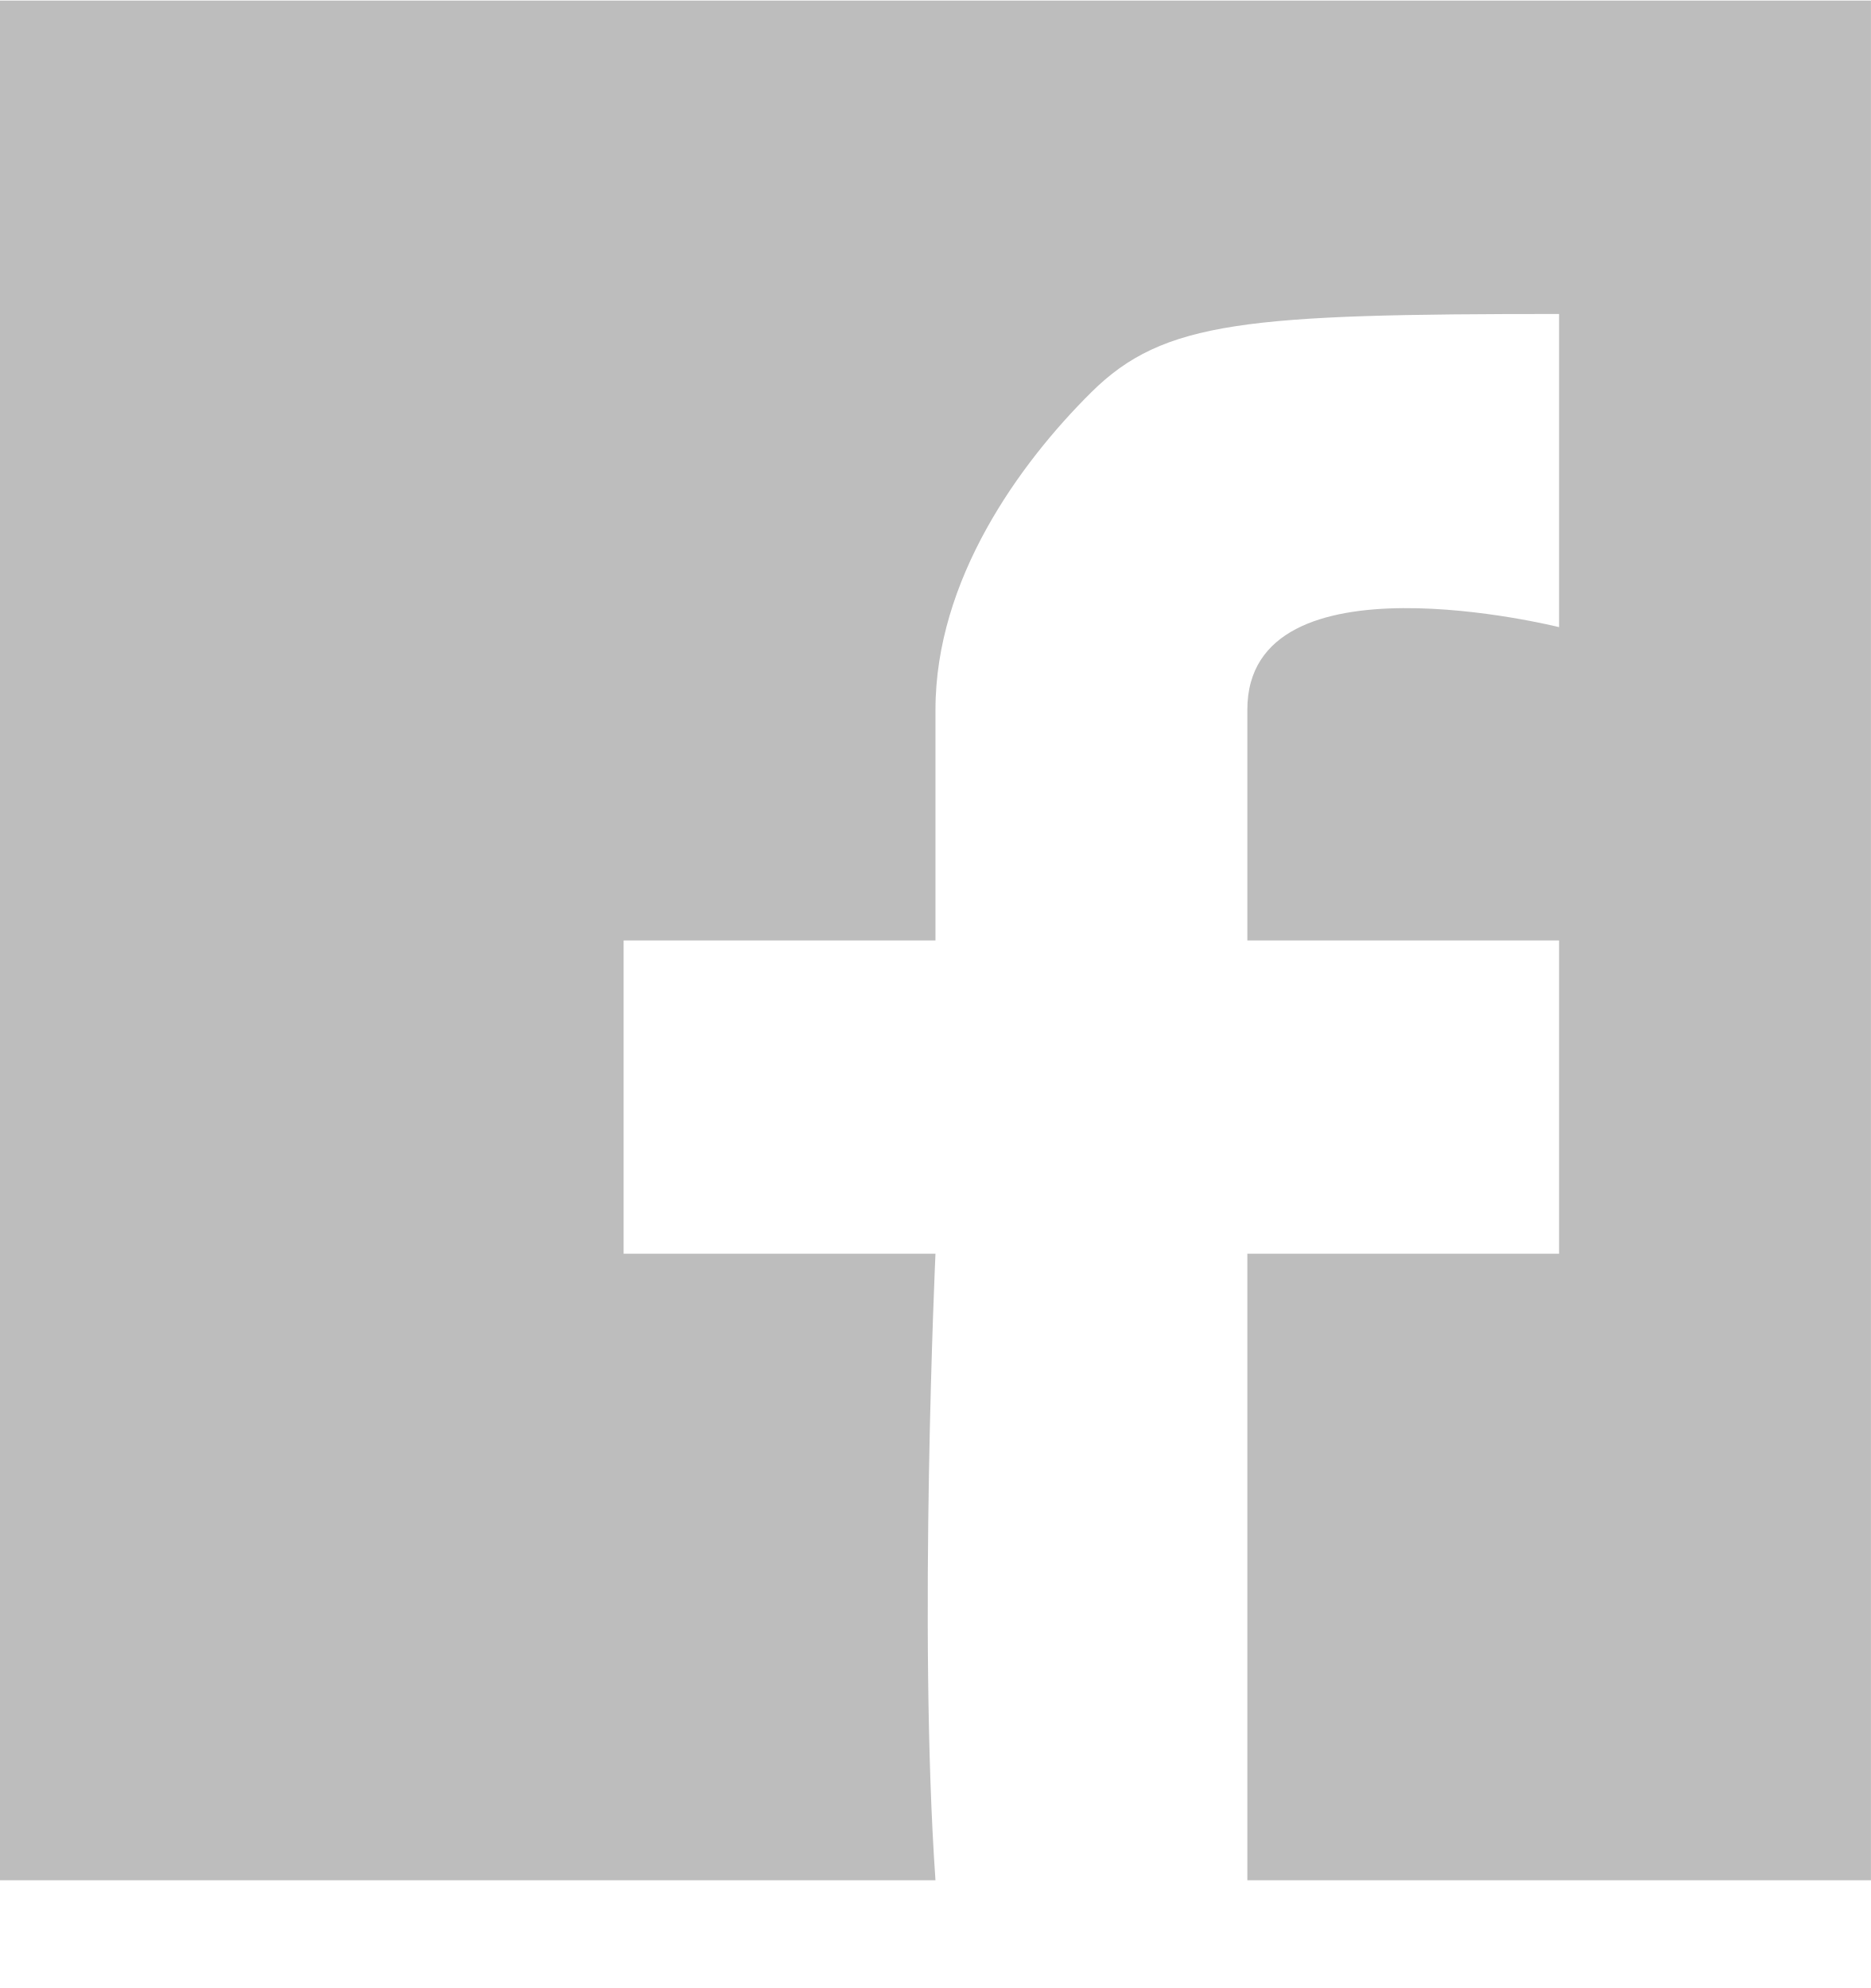
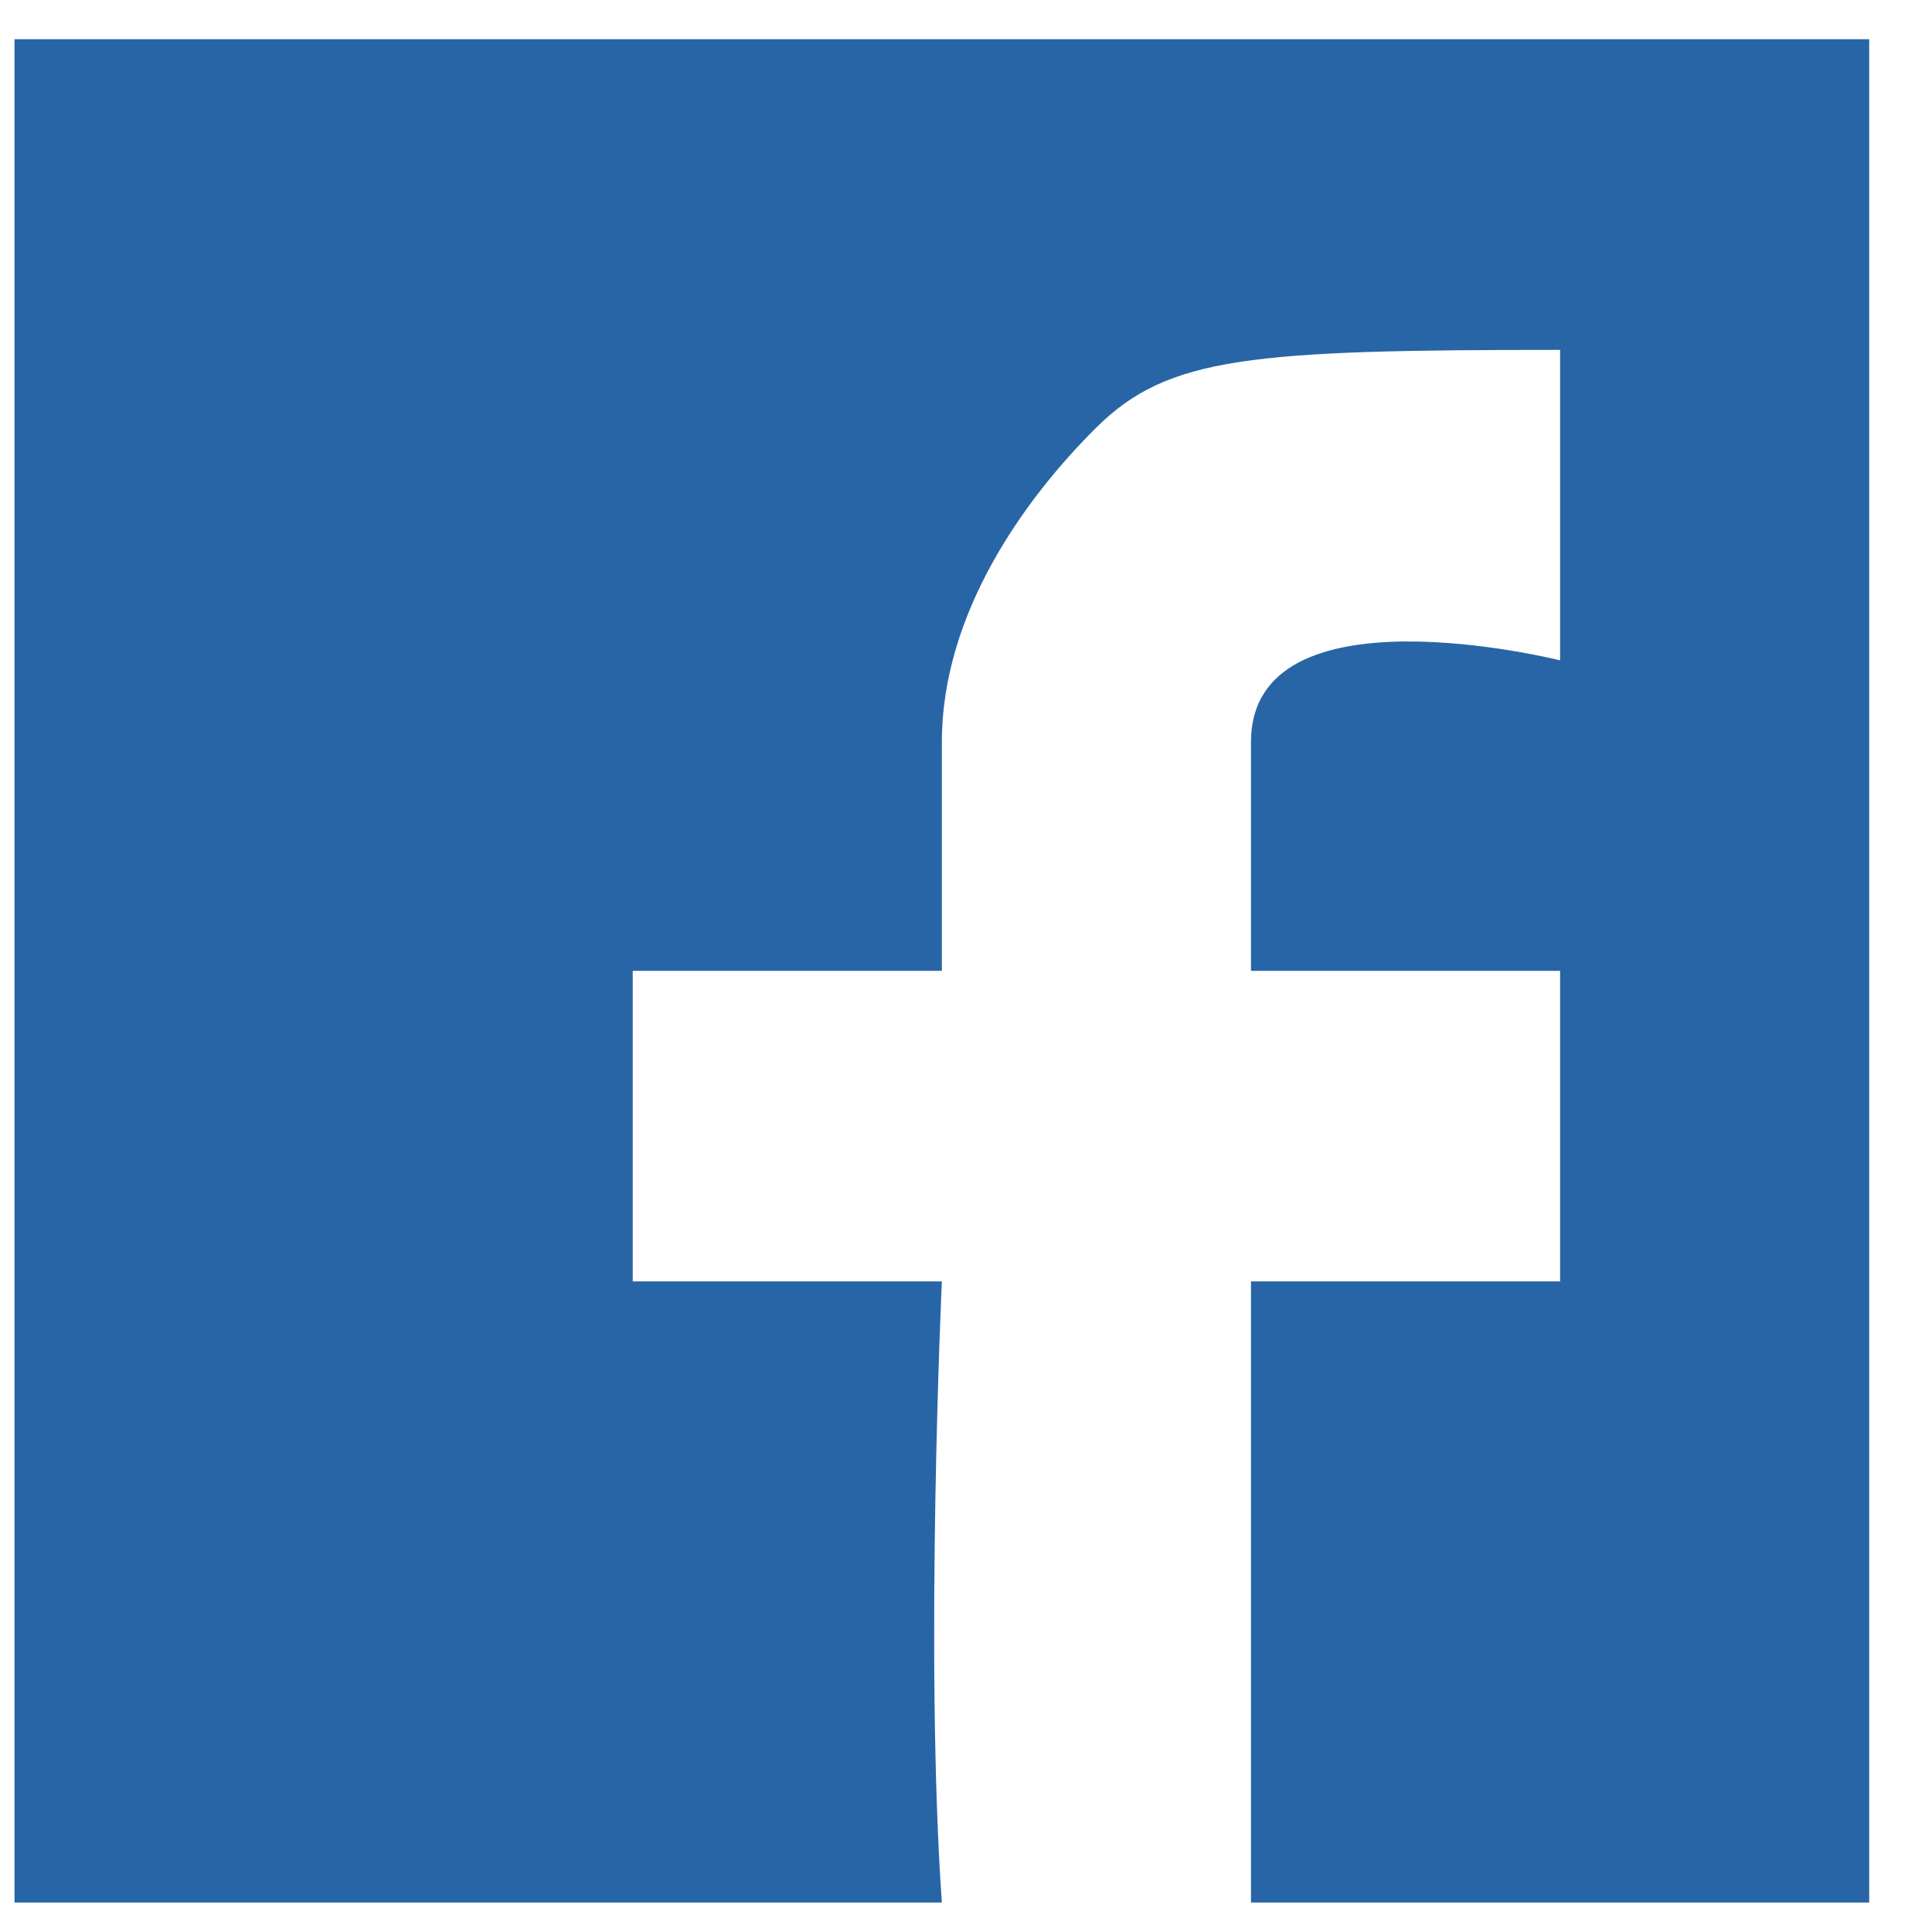
- <svg xmlns="http://www.w3.org/2000/svg" width="16px" height="17px" viewBox="0 0 16 17" version="1.1">
+ <svg xmlns="http://www.w3.org/2000/svg" width="20px" height="20px" viewBox="0 0 20 20" version="1.1">
  <defs />
  <g id="Index-Blog" stroke="none" stroke-width="1" fill="none" fill-rule="evenodd">
-     <g id="1.-Index---Rev" transform="translate(-1002, -1802)">
-       <g id="Group-3" transform="translate(876, 1757)">
-         <g id="Group-8" transform="translate(1, 28)">
-           <g id="Group-9" transform="translate(89, -1)">
-             <g id="Icon-Facebook" transform="translate(34, 16)">
-               <rect id="Rectangle-31" x="0" y="0" width="20" height="20" />
-               <path d="M10,18.079 L2,18.079 L2,2.005 L18,2.005 L18,18.079 L12.667,18.079 L12.667,12.721 L15.333,12.721 L15.333,10.042 L12.667,10.042 L12.667,8.069 C12.667,6.694 15.333,7.363 15.333,7.363 L15.333,4.685 C12.667,4.685 11.952,4.741 11.333,5.354 C10.715,5.967 10,6.957 10,8.069 L10,10.042 L7.333,10.042 L7.333,12.721 L10,12.721 C10,12.721 9.851,15.957 10,18.079" id="Page-1" fill="#BDBDBD" />
-             </g>
-           </g>
+     <g id="1.-Index---Rev" transform="translate(-976, -258)">
+       <g id="Group-18" transform="translate(876, 199)">
+         <g id="Icon-Facebook" transform="translate(97.75, 57)">
+           <rect id="Rectangle-31" x="0" y="0" width="24" height="24" />
+           <path d="M12,21.695 L2.4,21.695 L2.4,2.406 L21.6,2.406 L21.6,21.695 L15.2,21.695 L15.2,15.265 L18.4,15.265 L18.4,12.05 L15.2,12.05 L15.2,9.682 C15.2,8.033 18.4,8.836 18.4,8.836 L18.4,5.622 C15.2,5.622 14.342,5.689 13.6,6.425 C12.858,7.161 12,8.348 12,9.682 L12,12.05 L8.8,12.05 L8.8,15.265 L12,15.265 C12,15.265 11.821,19.148 12,21.695" id="Page-1" fill="#2865A6" />
        </g>
      </g>
    </g>
  </g>
</svg>
